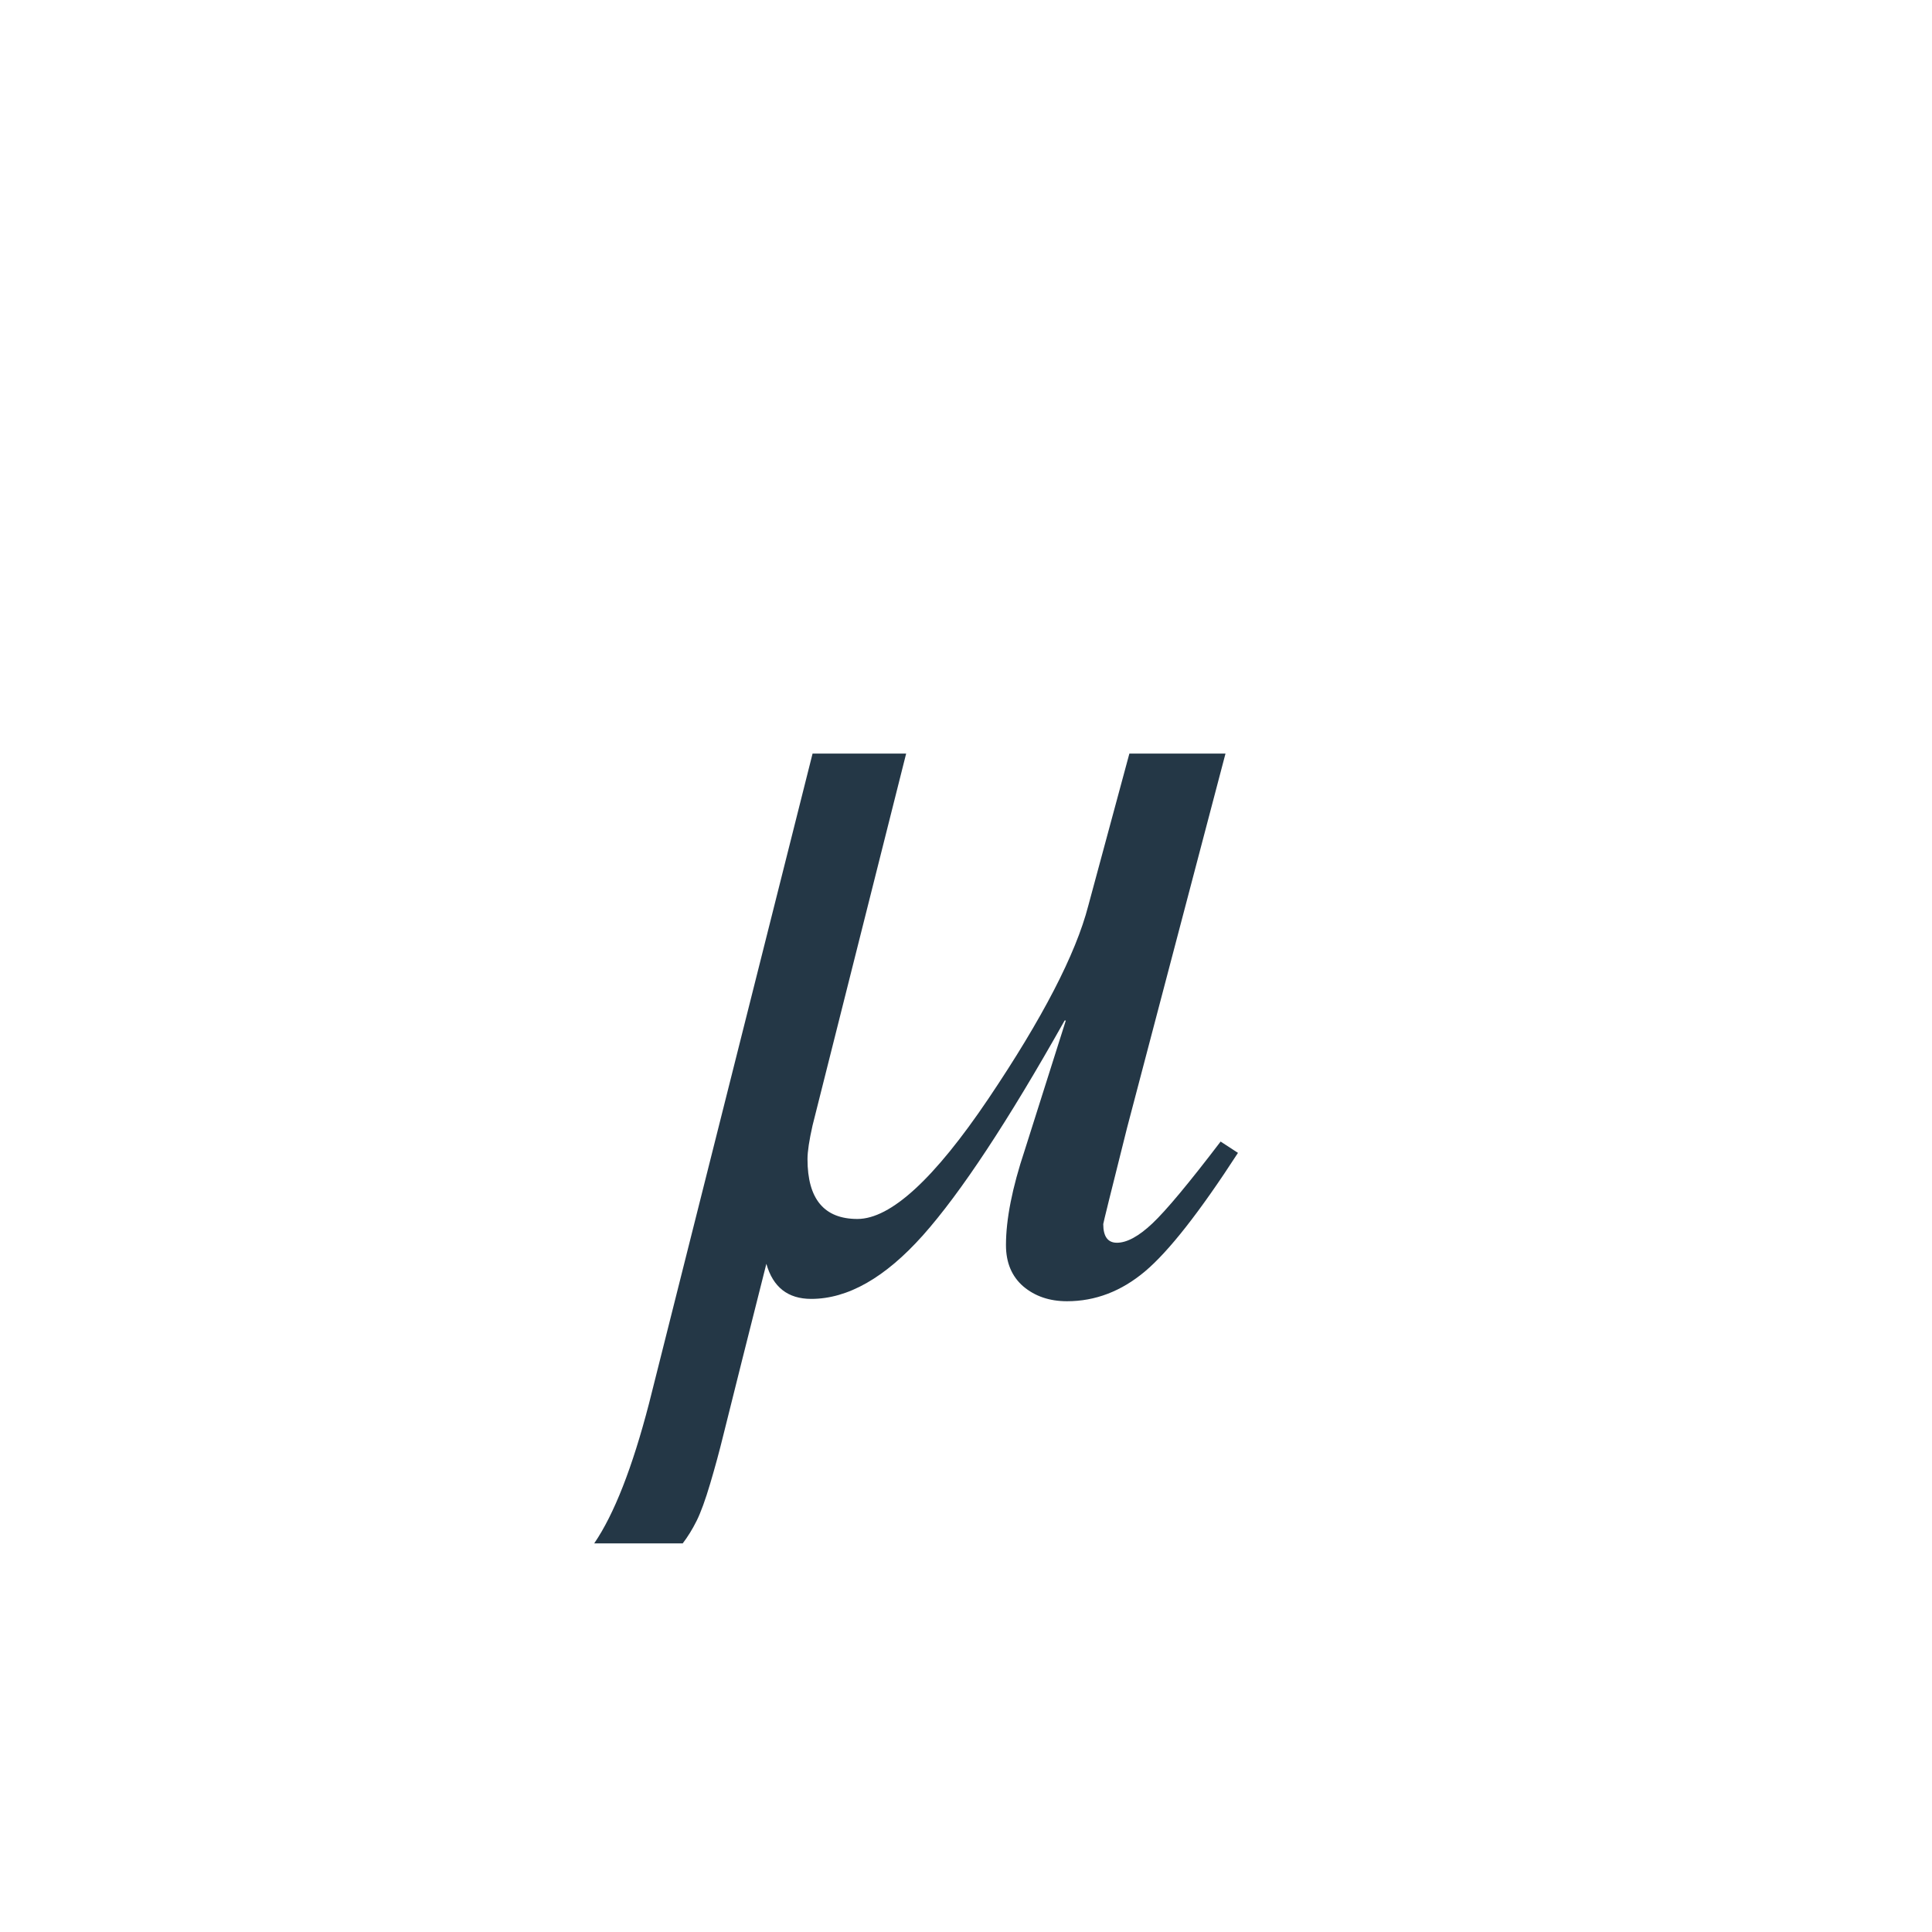
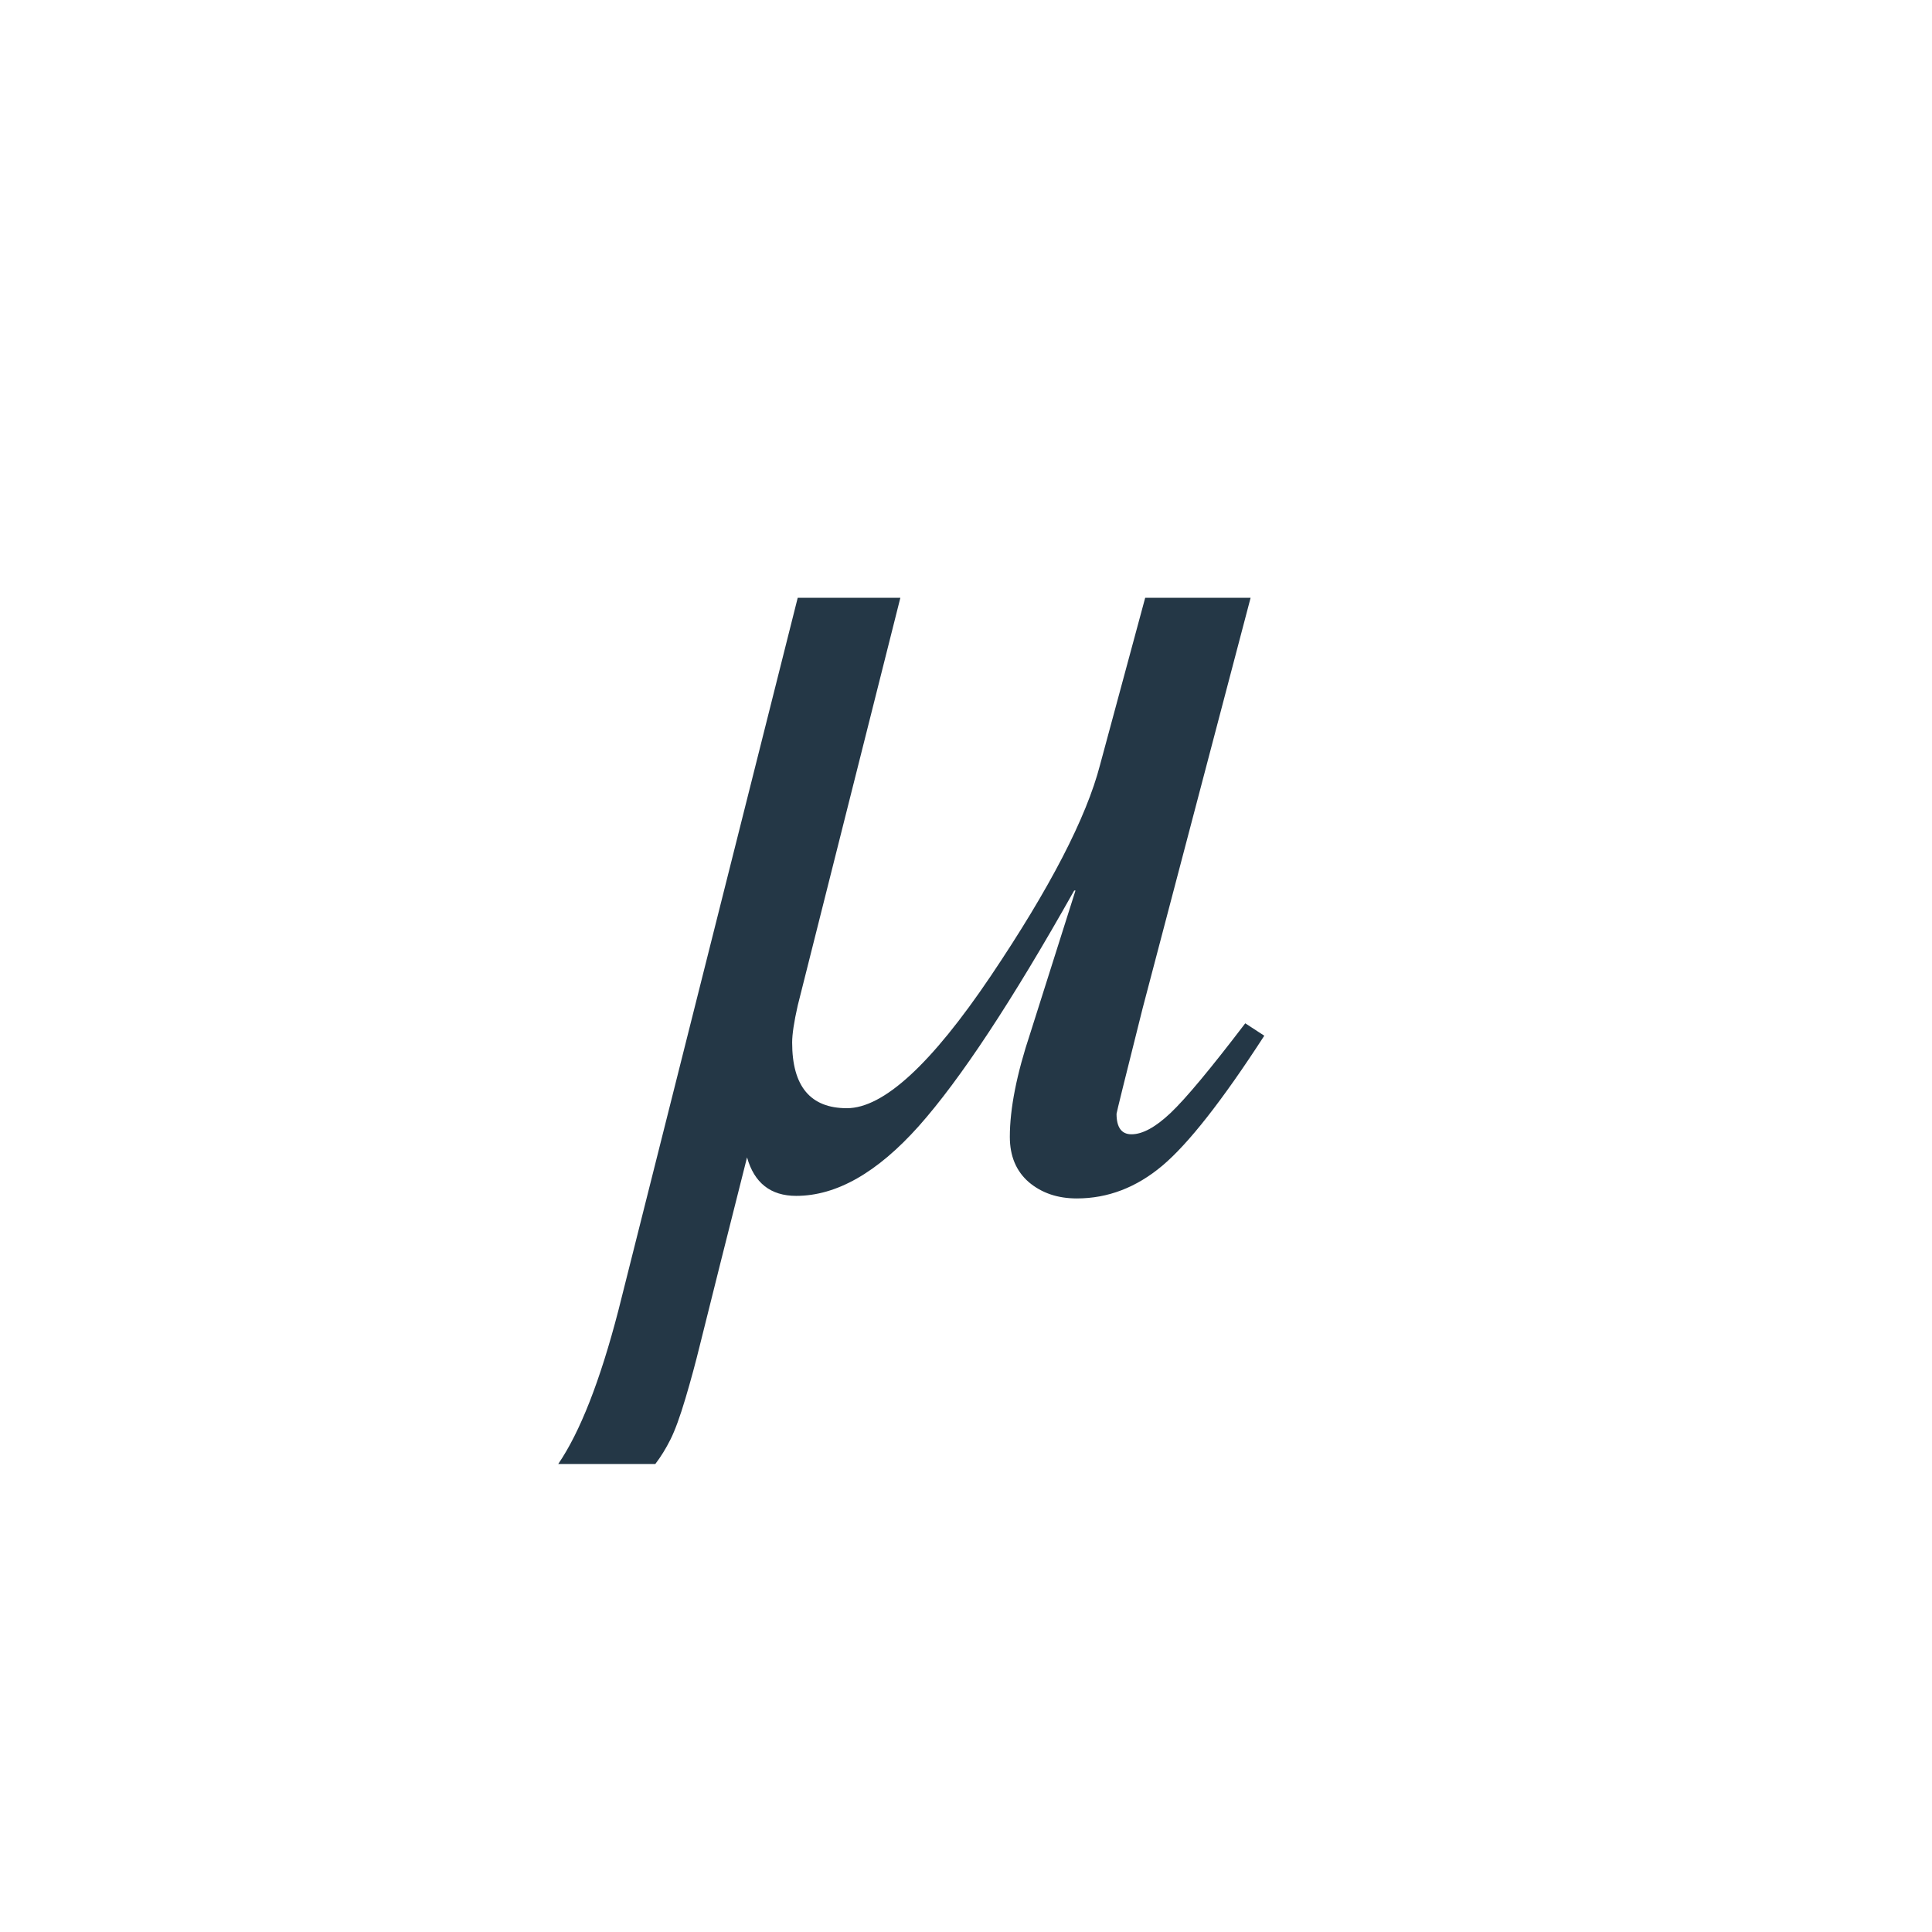
<svg xmlns="http://www.w3.org/2000/svg" xmlns:xlink="http://www.w3.org/1999/xlink" width="48pt" height="48pt" viewBox="0 0 48 48" version="1.1">
  <defs>
    <style type="text/css">*{stroke-linejoin: round; stroke-linecap: butt}</style>
  </defs>
  <g id="figure_1">
    <g id="patch_1">
-       <path d="M 0 48  L 48 48  L 48 0  L 0 0  L 0 48  z " style="fill: none" />
+       <path d="M 0 48 L 48 48 L 48 0 L 0 0 L 0 48 z " style="fill: none" />
    </g>
    <g id="axes_1">
      <g id="text_1">
-         <g style="fill: #243746" transform="translate(15.785 32.05273) scale(0.31 -0.31)">
+         <g style="fill: #243746" transform="translate(14.99 29.47203) scale(0.34 -0.34)">
          <defs>
-             <path id="STIXGeneral-Italic-20b" d="M 3002 749  L 3091 691  Q 2797 237 2614 83  Q 2432 -70 2214 -70  Q 2080 -70 1990 6  Q 1901 83 1901 218  Q 1901 416 1997 704  L 2208 1370  L 2202 1370  Q 1766 595 1475 268  Q 1184 -58 902 -58  Q 723 -58 672 122  Q 614 -109 547 -374  Q 480 -640 451 -758  Q 422 -877 384 -1005  Q 346 -1133 314 -1197  Q 282 -1261 243 -1312  L -211 -1312  Q -58 -1088 70 -595  L 909 2739  L 1389 2739  L 909 832  Q 883 717 883 659  Q 883 352 1139 352  Q 1395 352 1811 969  Q 2227 1587 2323 1958  L 2534 2739  L 3027 2739  L 2522 819  Q 2400 333 2400 326  Q 2400 230 2470 230  Q 2547 230 2652 329  Q 2758 429 3002 749  z " transform="scale(0.015625)" />
+             <path id="STIXGeneral-Italic-20b" d="M 3002 749 L 3091 691 Q 2797 237 2614 83 Q 2432 -70 2214 -70 Q 2080 -70 1990 6 Q 1901 83 1901 218 Q 1901 416 1997 704 L 2208 1370 L 2202 1370 Q 1766 595 1475 268 Q 1184 -58 902 -58 Q 723 -58 672 122 Q 614 -109 547 -374 Q 480 -640 451 -758 Q 422 -877 384 -1005 Q 346 -1133 314 -1197 Q 282 -1261 243 -1312 L -211 -1312 Q -58 -1088 70 -595 L 909 2739 L 1389 2739 L 909 832 Q 883 717 883 659 Q 883 352 1139 352 Q 1395 352 1811 969 Q 2227 1587 2323 1958 L 2534 2739 L 3027 2739 L 2522 819 Q 2400 333 2400 326 Q 2400 230 2470 230 Q 2547 230 2652 329 Q 2758 429 3002 749 z " transform="scale(0.015625)" />
          </defs>
          <use xlink:href="#STIXGeneral-Italic-20b" transform="translate(0 0.203125)" />
        </g>
      </g>
    </g>
  </g>
</svg>
